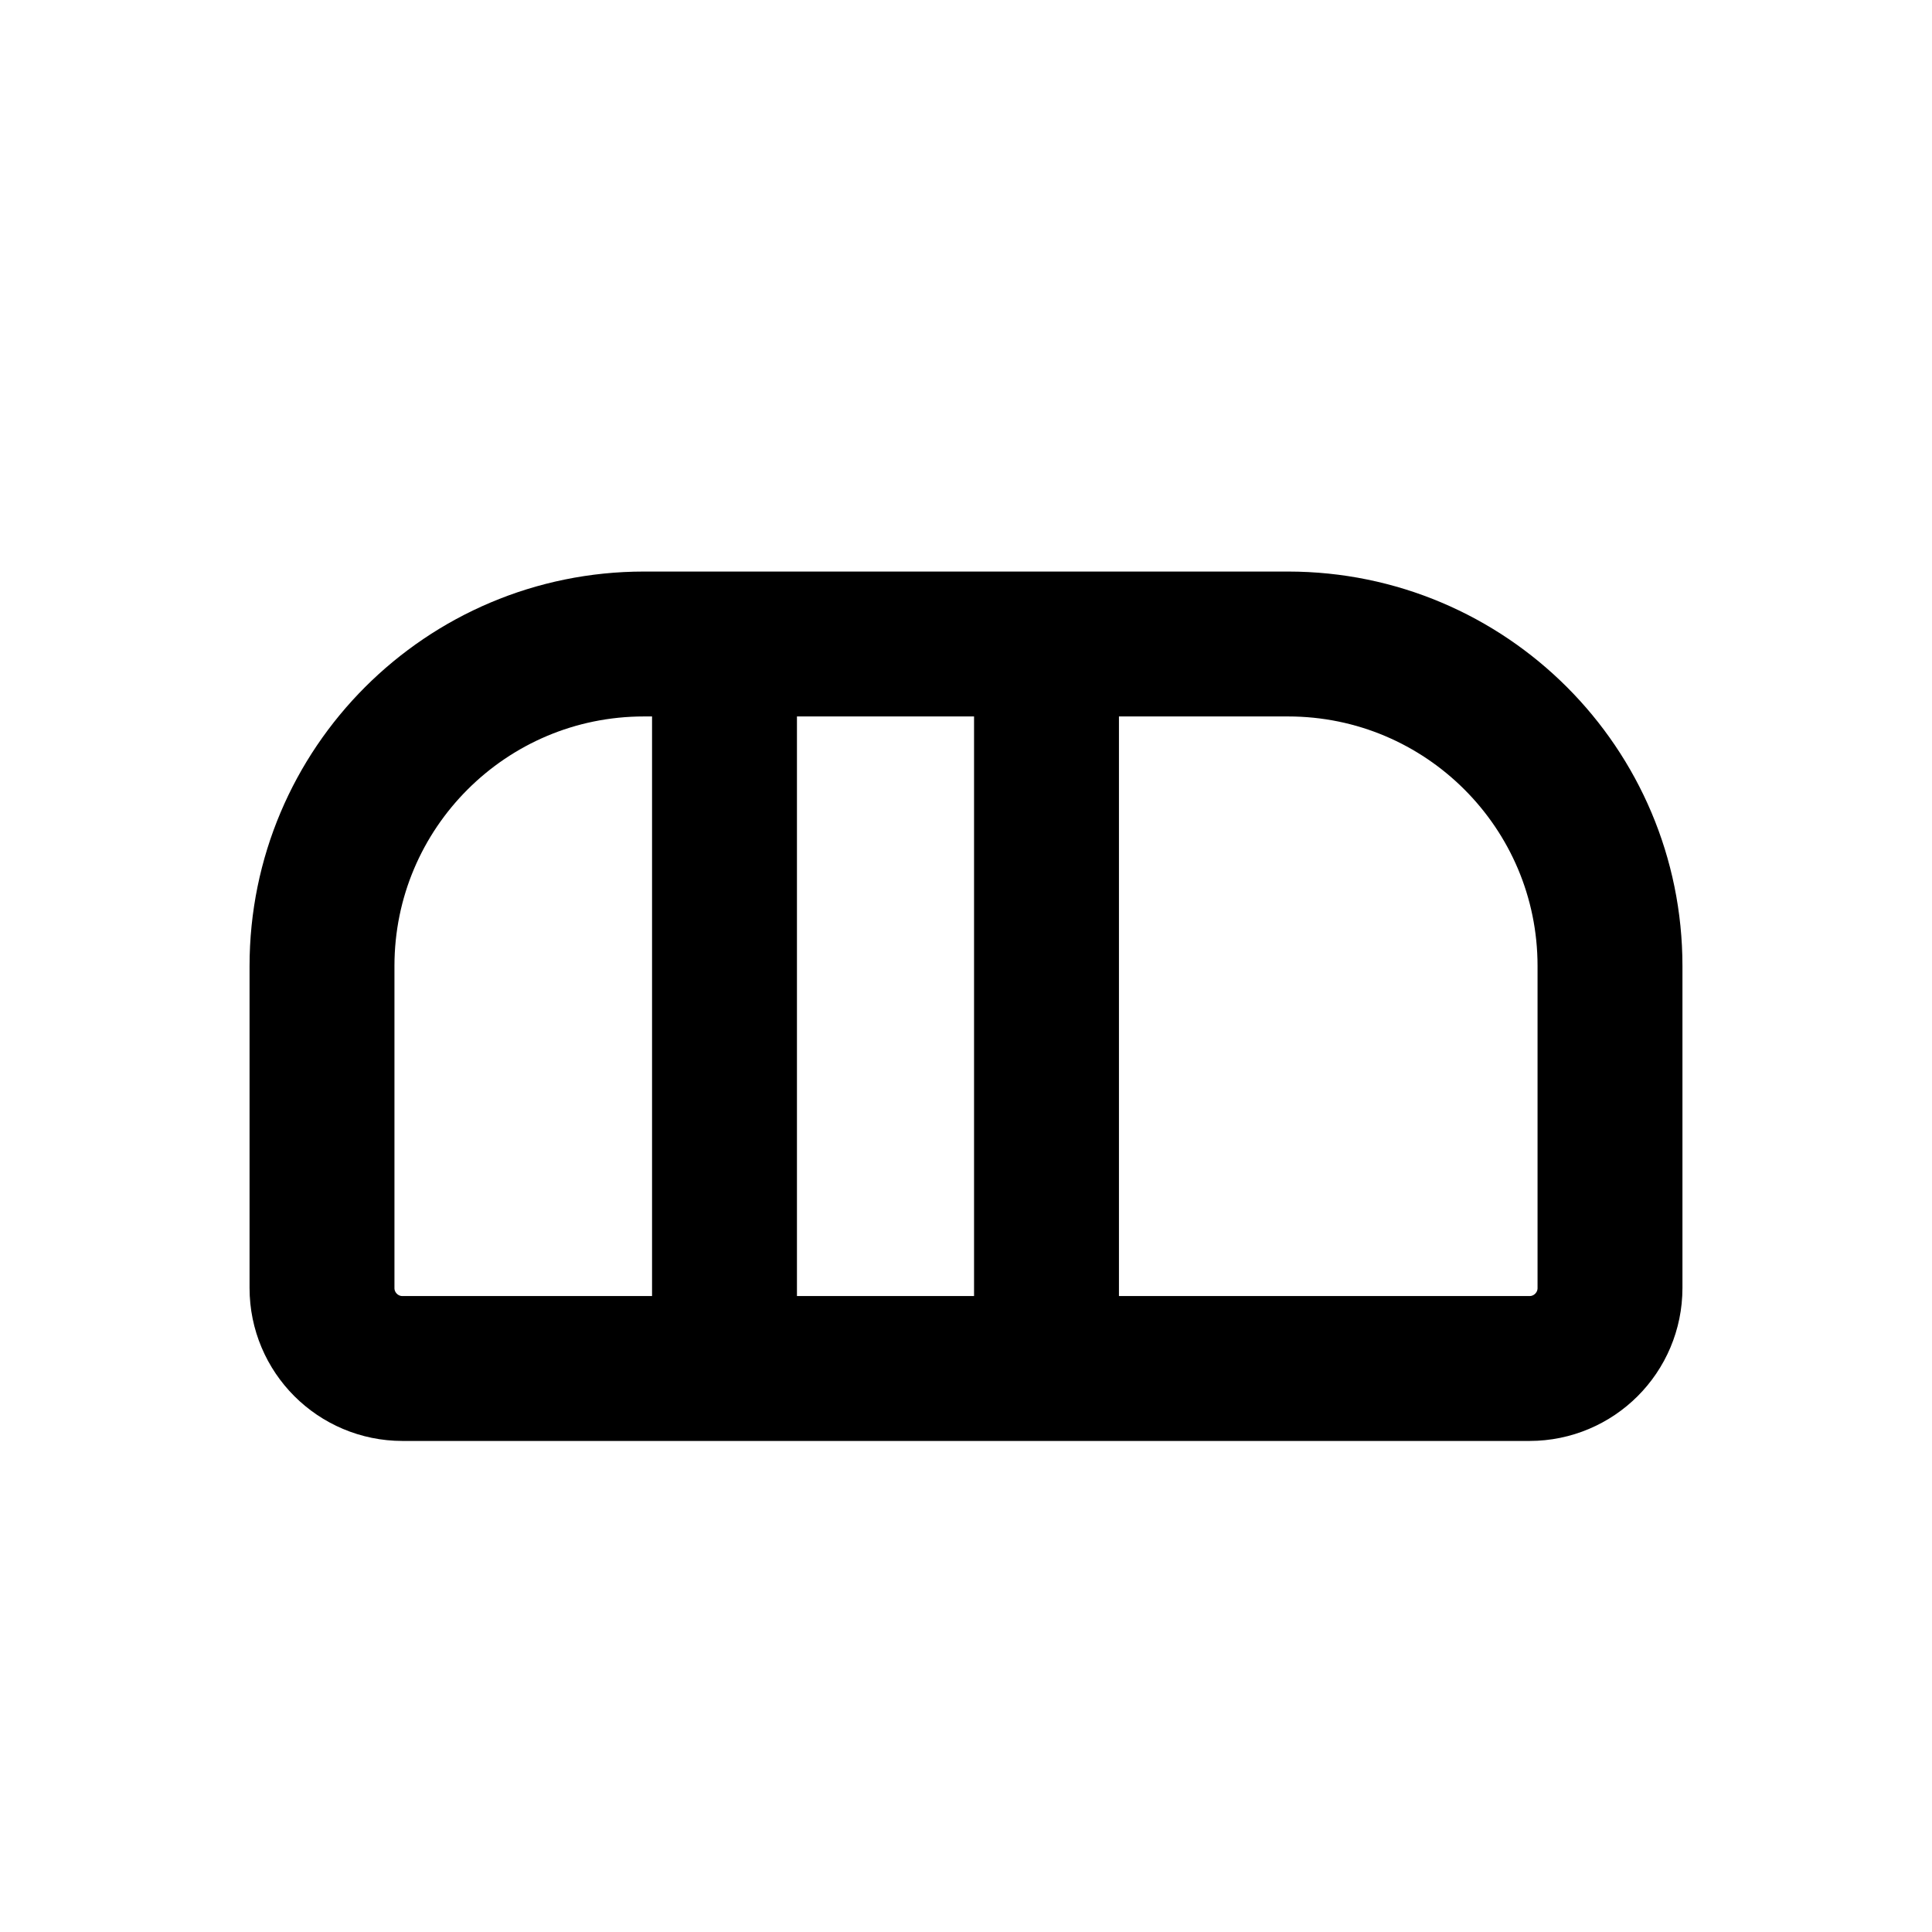
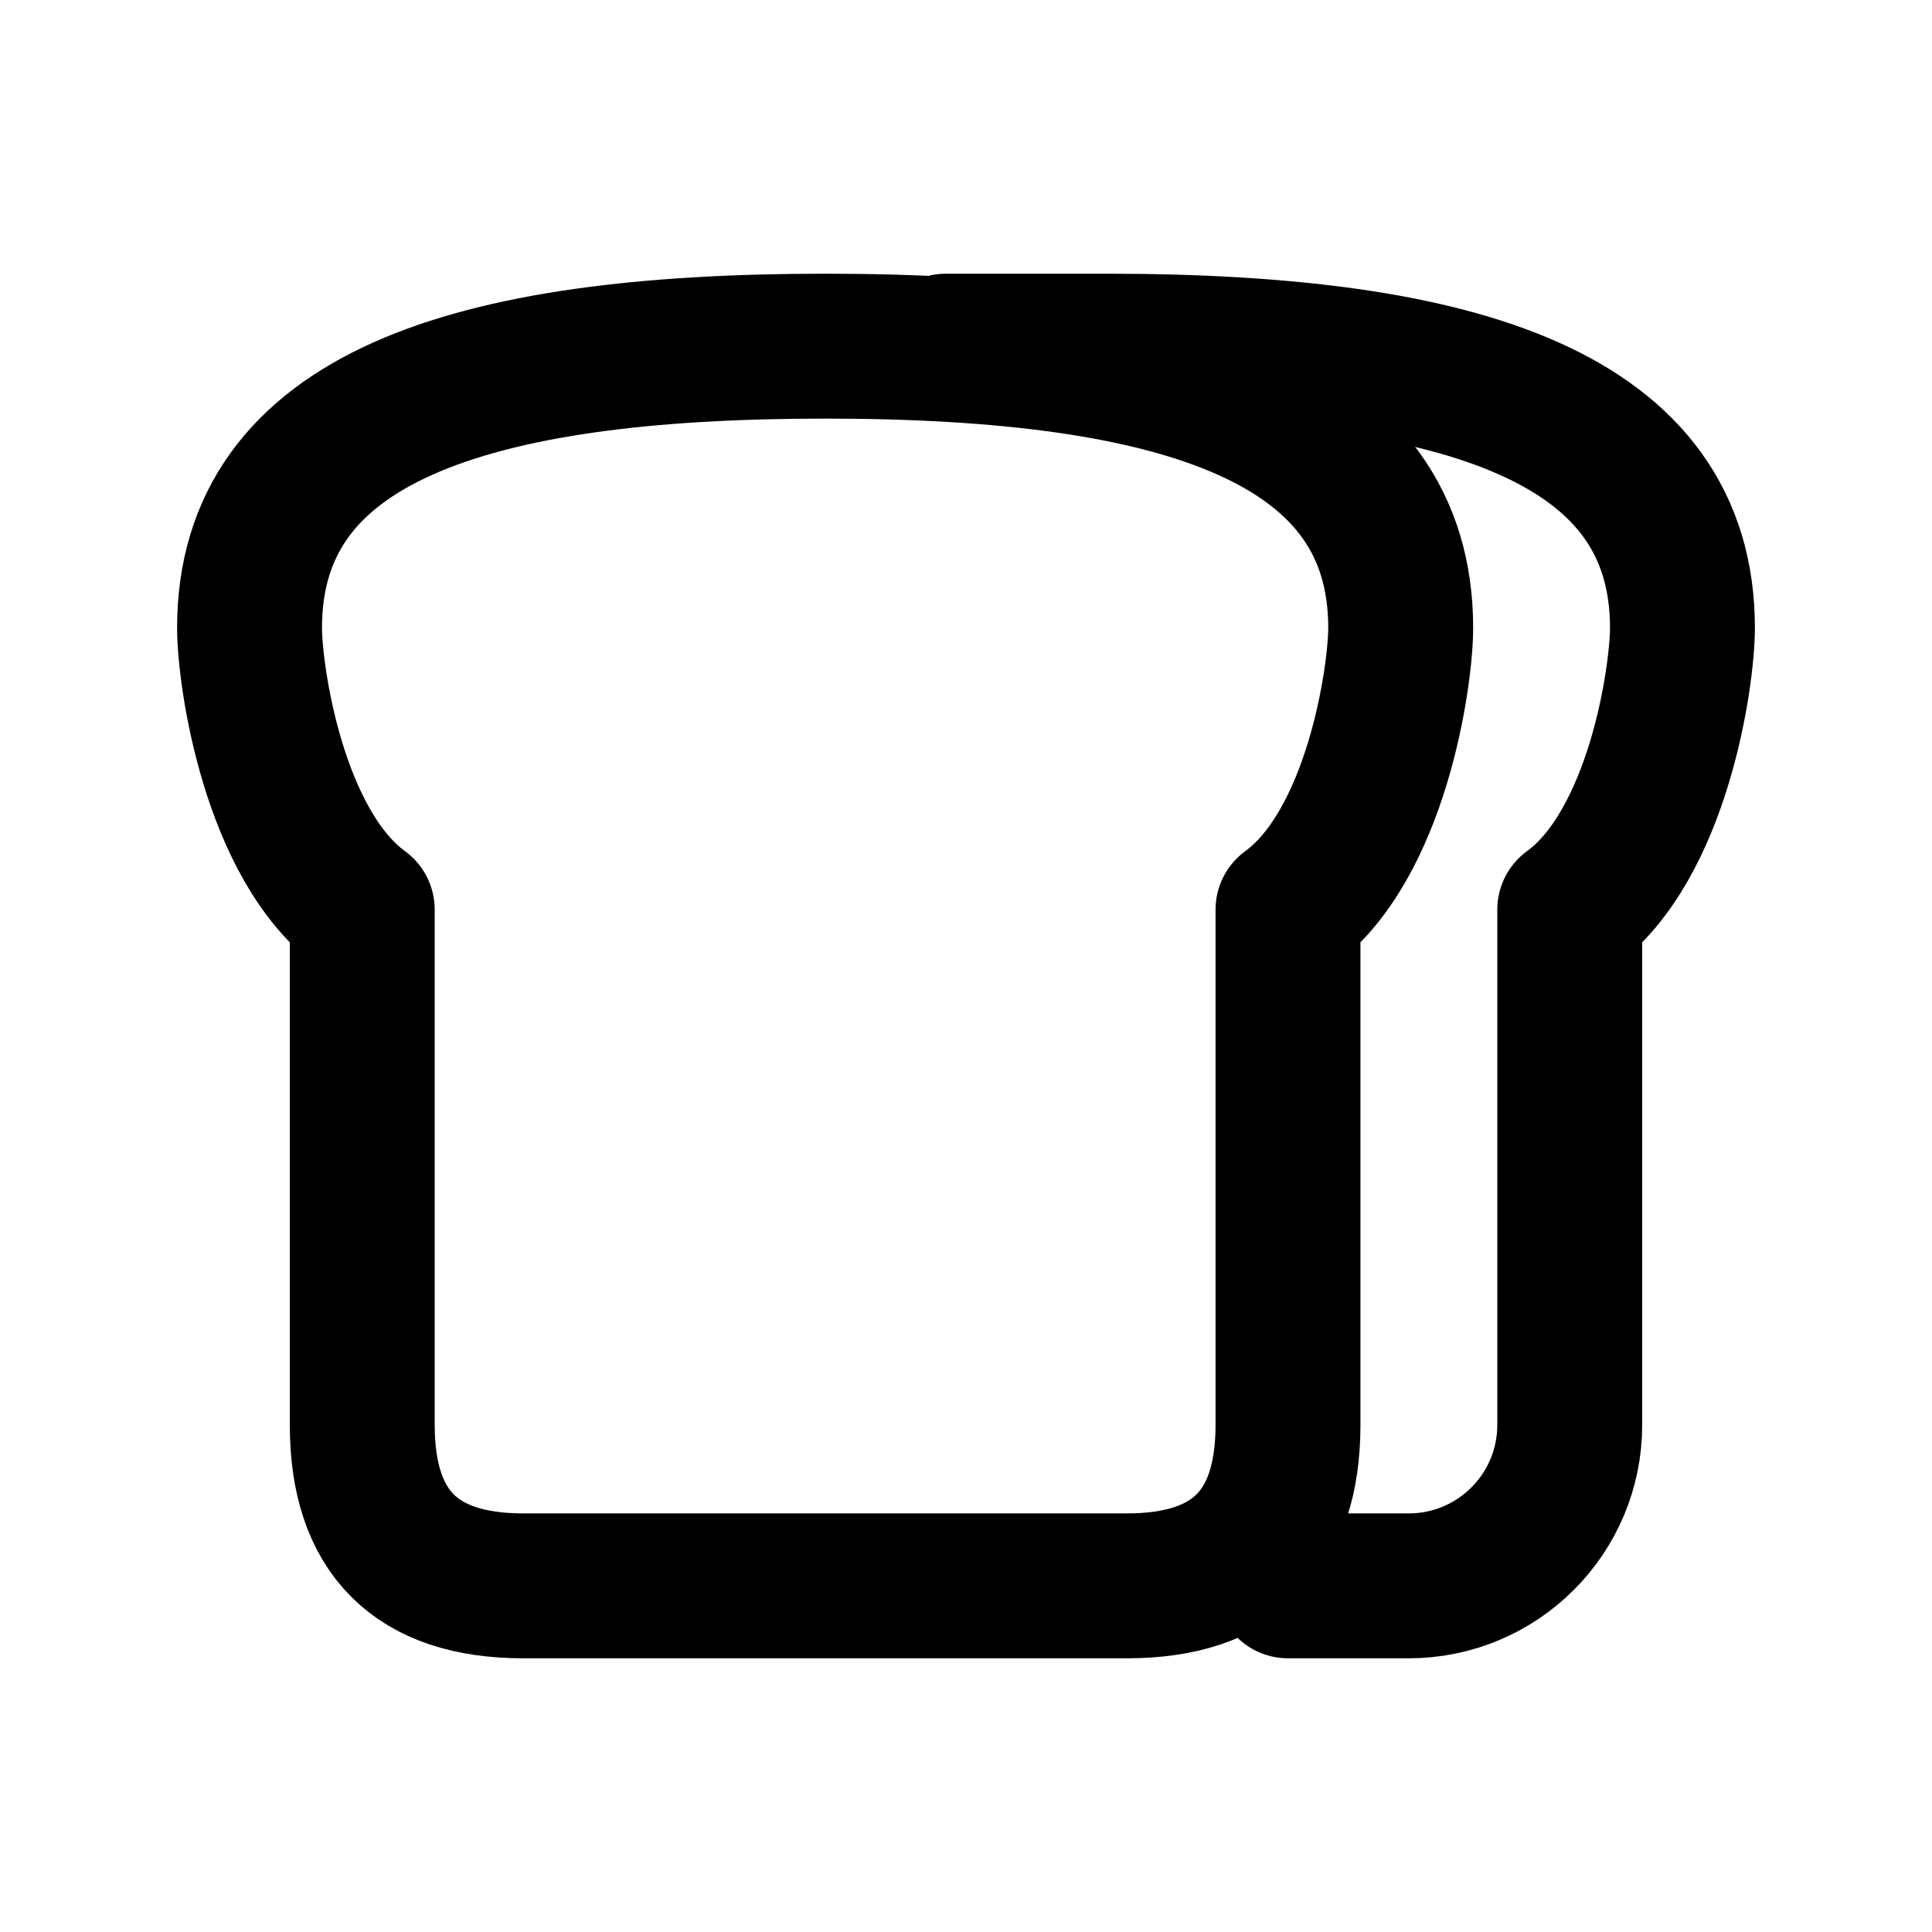
<svg xmlns="http://www.w3.org/2000/svg" viewBox="0 0 24 24" width="20" height="20" fill="none" stroke="currentColor" stroke-width="1.8" stroke-linecap="round" stroke-linejoin="round">
-   <path d="M4 12 A4 4 0 0 1 8 8 L16 8 A4 4 0 0 1 20 12 L20 16 A1 1 0 0 1 19 17 L5 17 A1 1 0 0 1 4 16 Z" />
-   <path d="M9 8.5 L 9 16.5 M13 8.5 L 13 16.5" />
+   <path d="M6.5 19.7 L14 19.7 Q16 19.7 16 17.7 L16 11.3 C17.1 10.5 17.4 8.4 17.4 7.8 C17.4 5.2 14.7 4.3 10.25 4.3 S3.1 5.2 3.1 7.8 C3.1 8.4 3.4 10.5 4.5 11.3 L4.5 17.7 Q4.5 19.7 6.5 19.7 Z" />
+   <path d="M11.75 4.3 L13.75 4.3 C18.2 4.3 20.9 5.2 20.9 7.8 C20.9 8.4 20.6 10.5 19.5 11.3 L19.5 17.7 A2 2 0 0 1 17.5 19.7 L16 19.7" />
</svg>
